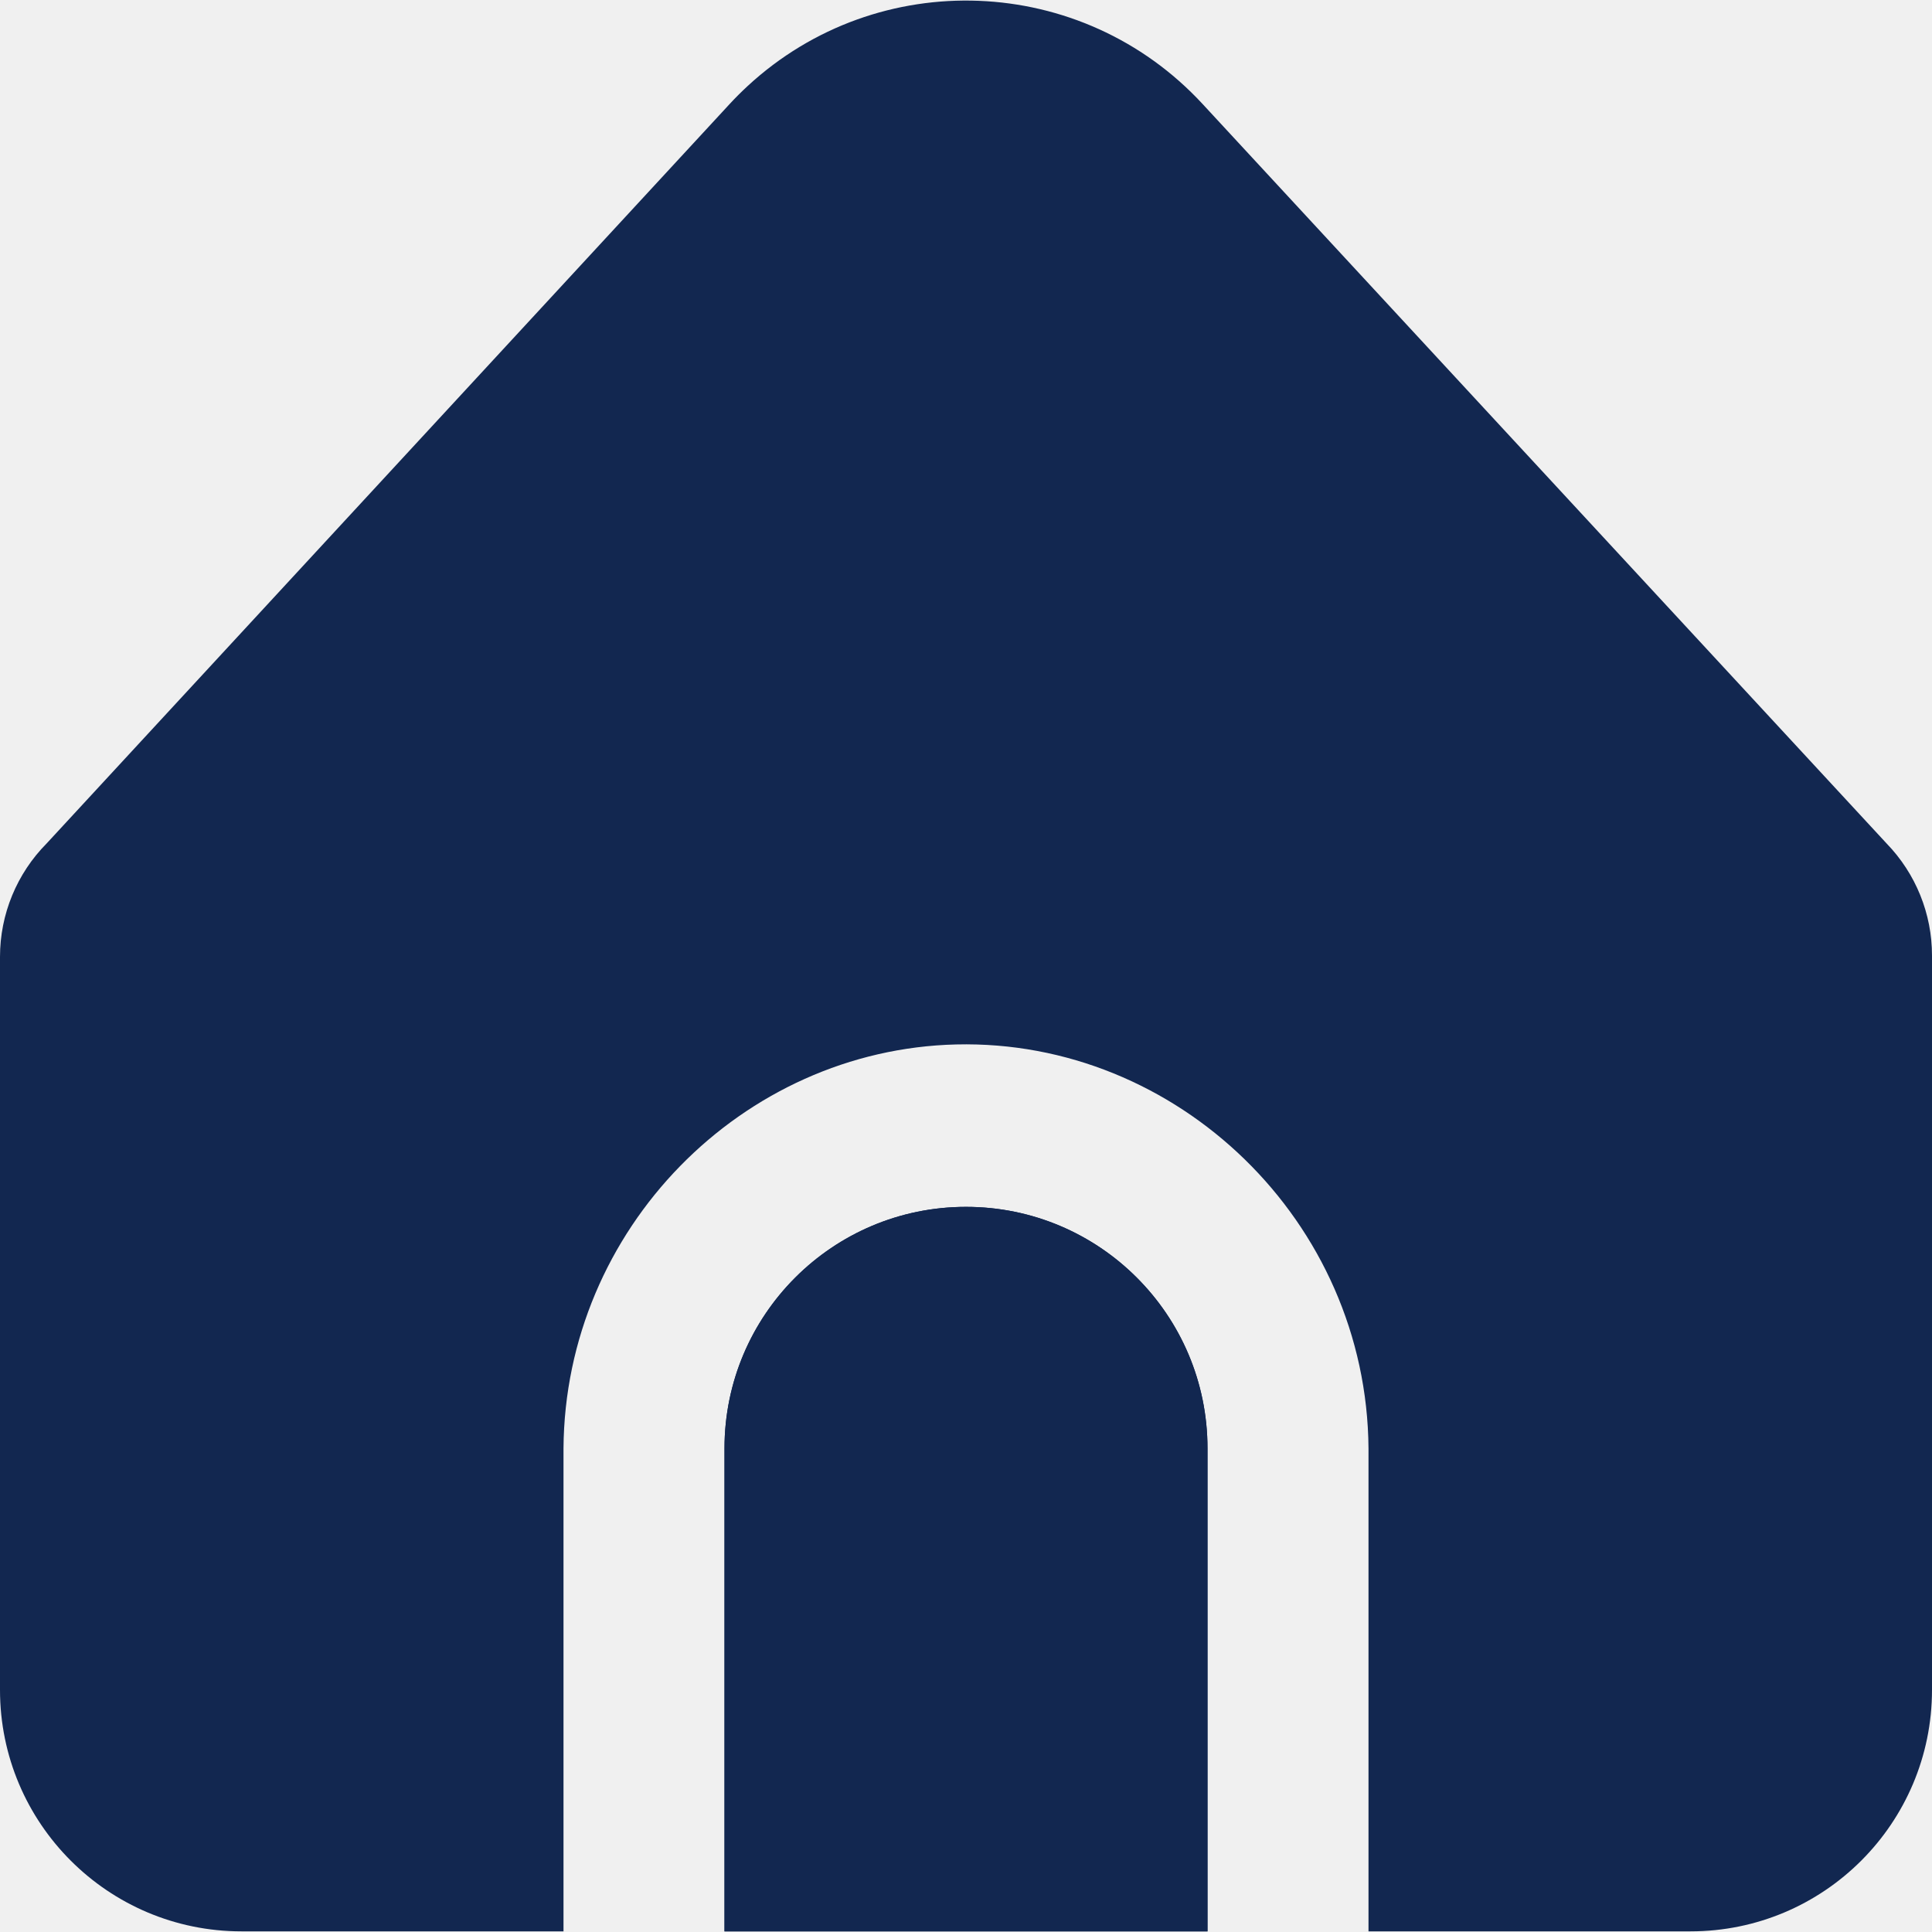
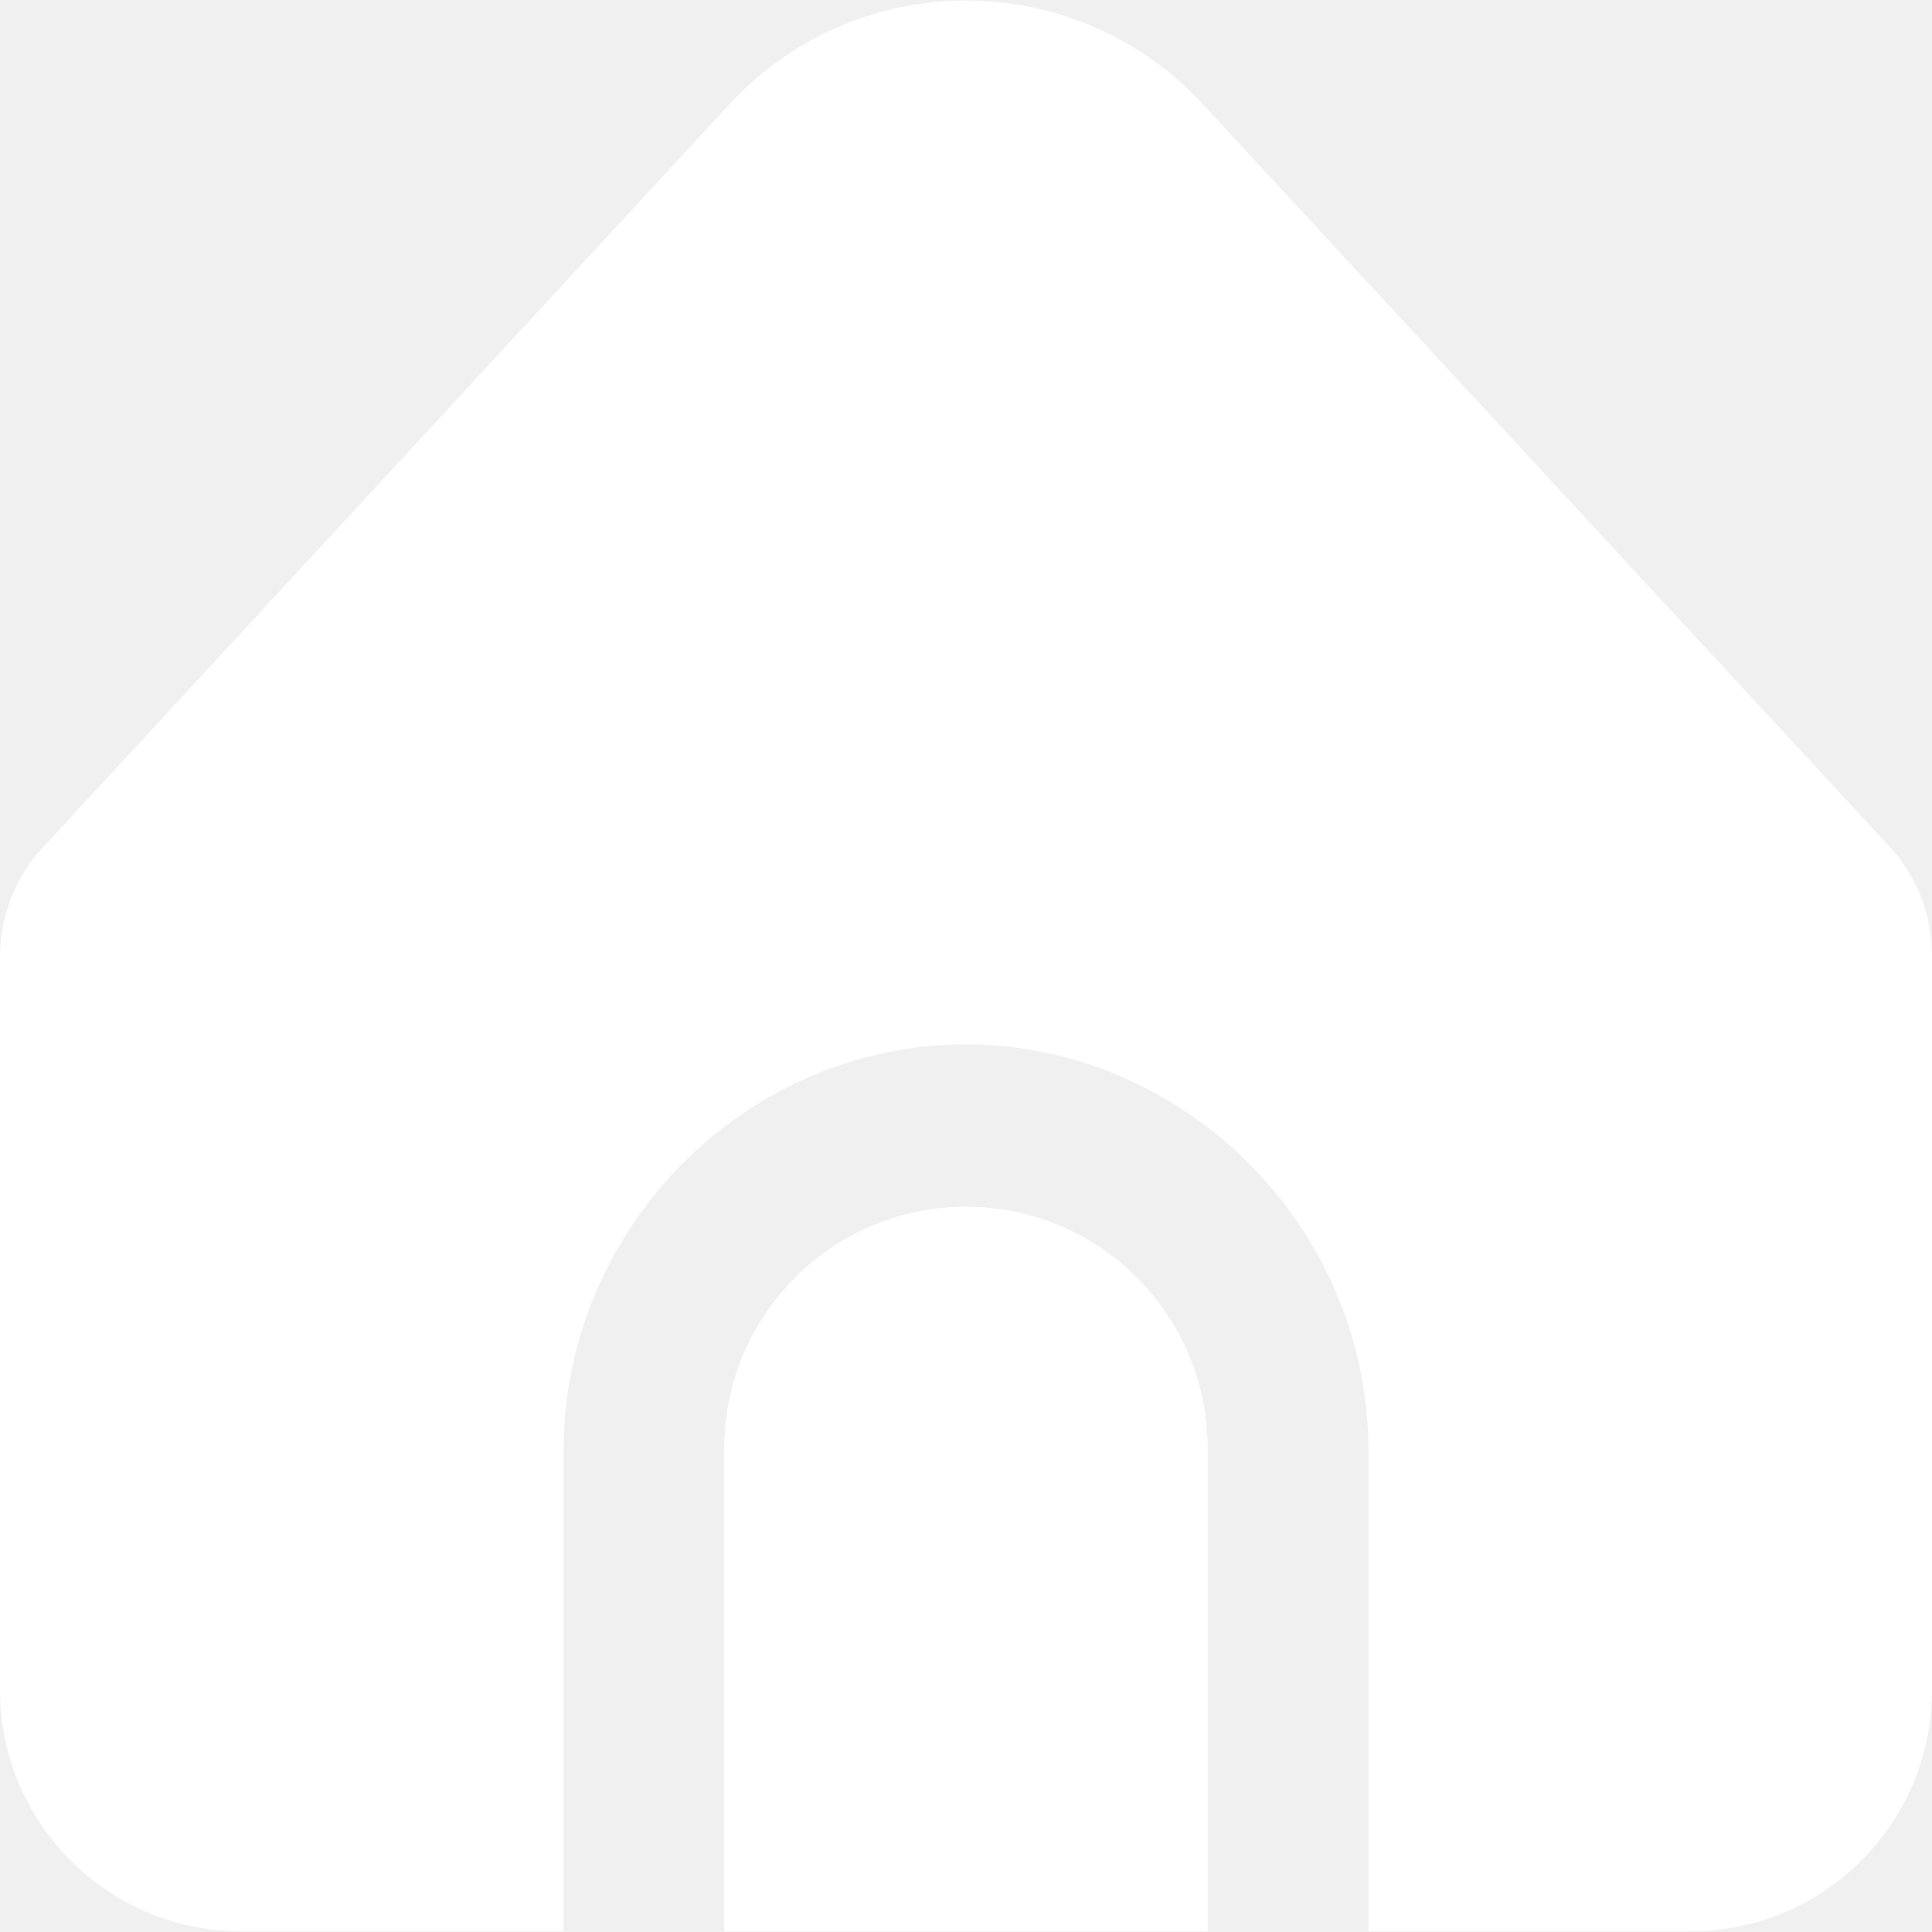
<svg xmlns="http://www.w3.org/2000/svg" width="48" height="48" viewBox="0 0 48 48" fill="none">
-   <path d="M24 29.984C20.686 29.984 18 32.67 18 35.984V47.984H30V35.984C30 32.67 27.314 29.984 24 29.984Z" fill="#122750" />
-   <path d="M34 35.984V47.984H42C45.314 47.984 48 45.298 48 41.984V23.742C48.001 22.703 47.597 21.705 46.874 20.958L29.878 2.584C26.879 -0.66 21.818 -0.86 18.573 2.139C18.419 2.282 18.27 2.43 18.128 2.584L1.162 20.952C0.417 21.702 -0 22.716 1.41921e-07 23.772V41.984C1.41921e-07 45.298 2.686 47.984 6 47.984H14V35.984C14.037 30.531 18.441 26.077 23.757 25.949C29.251 25.817 33.958 30.346 34 35.984Z" fill="#122750" />
-   <path d="M24 29.984C20.686 29.984 18 32.67 18 35.984V47.984H30V35.984C30 32.67 27.314 29.984 24 29.984Z" fill="#122750" />
+   <path d="M24 29.984C20.686 29.984 18 32.67 18 35.984V47.984H30V35.984C30 32.67 27.314 29.984 24 29.984Z" fill="#FFFFFF" />
+   <path d="M34 35.984V47.984H42C45.314 47.984 48 45.298 48 41.984V23.742C48.001 22.703 47.597 21.705 46.874 20.958L29.878 2.584C26.879 -0.66 21.818 -0.86 18.573 2.139C18.419 2.282 18.27 2.43 18.128 2.584L1.162 20.952C0.417 21.702 -0 22.716 1.41921e-07 23.772V41.984C1.41921e-07 45.298 2.686 47.984 6 47.984H14V35.984C14.037 30.531 18.441 26.077 23.757 25.949C29.251 25.817 33.958 30.346 34 35.984Z" fill="#FFFFFF" />
+   <path d="M24 29.984C20.686 29.984 18 32.67 18 35.984V47.984H30V35.984C30 32.67 27.314 29.984 24 29.984Z" fill="#FFFFFF" />
</svg>
